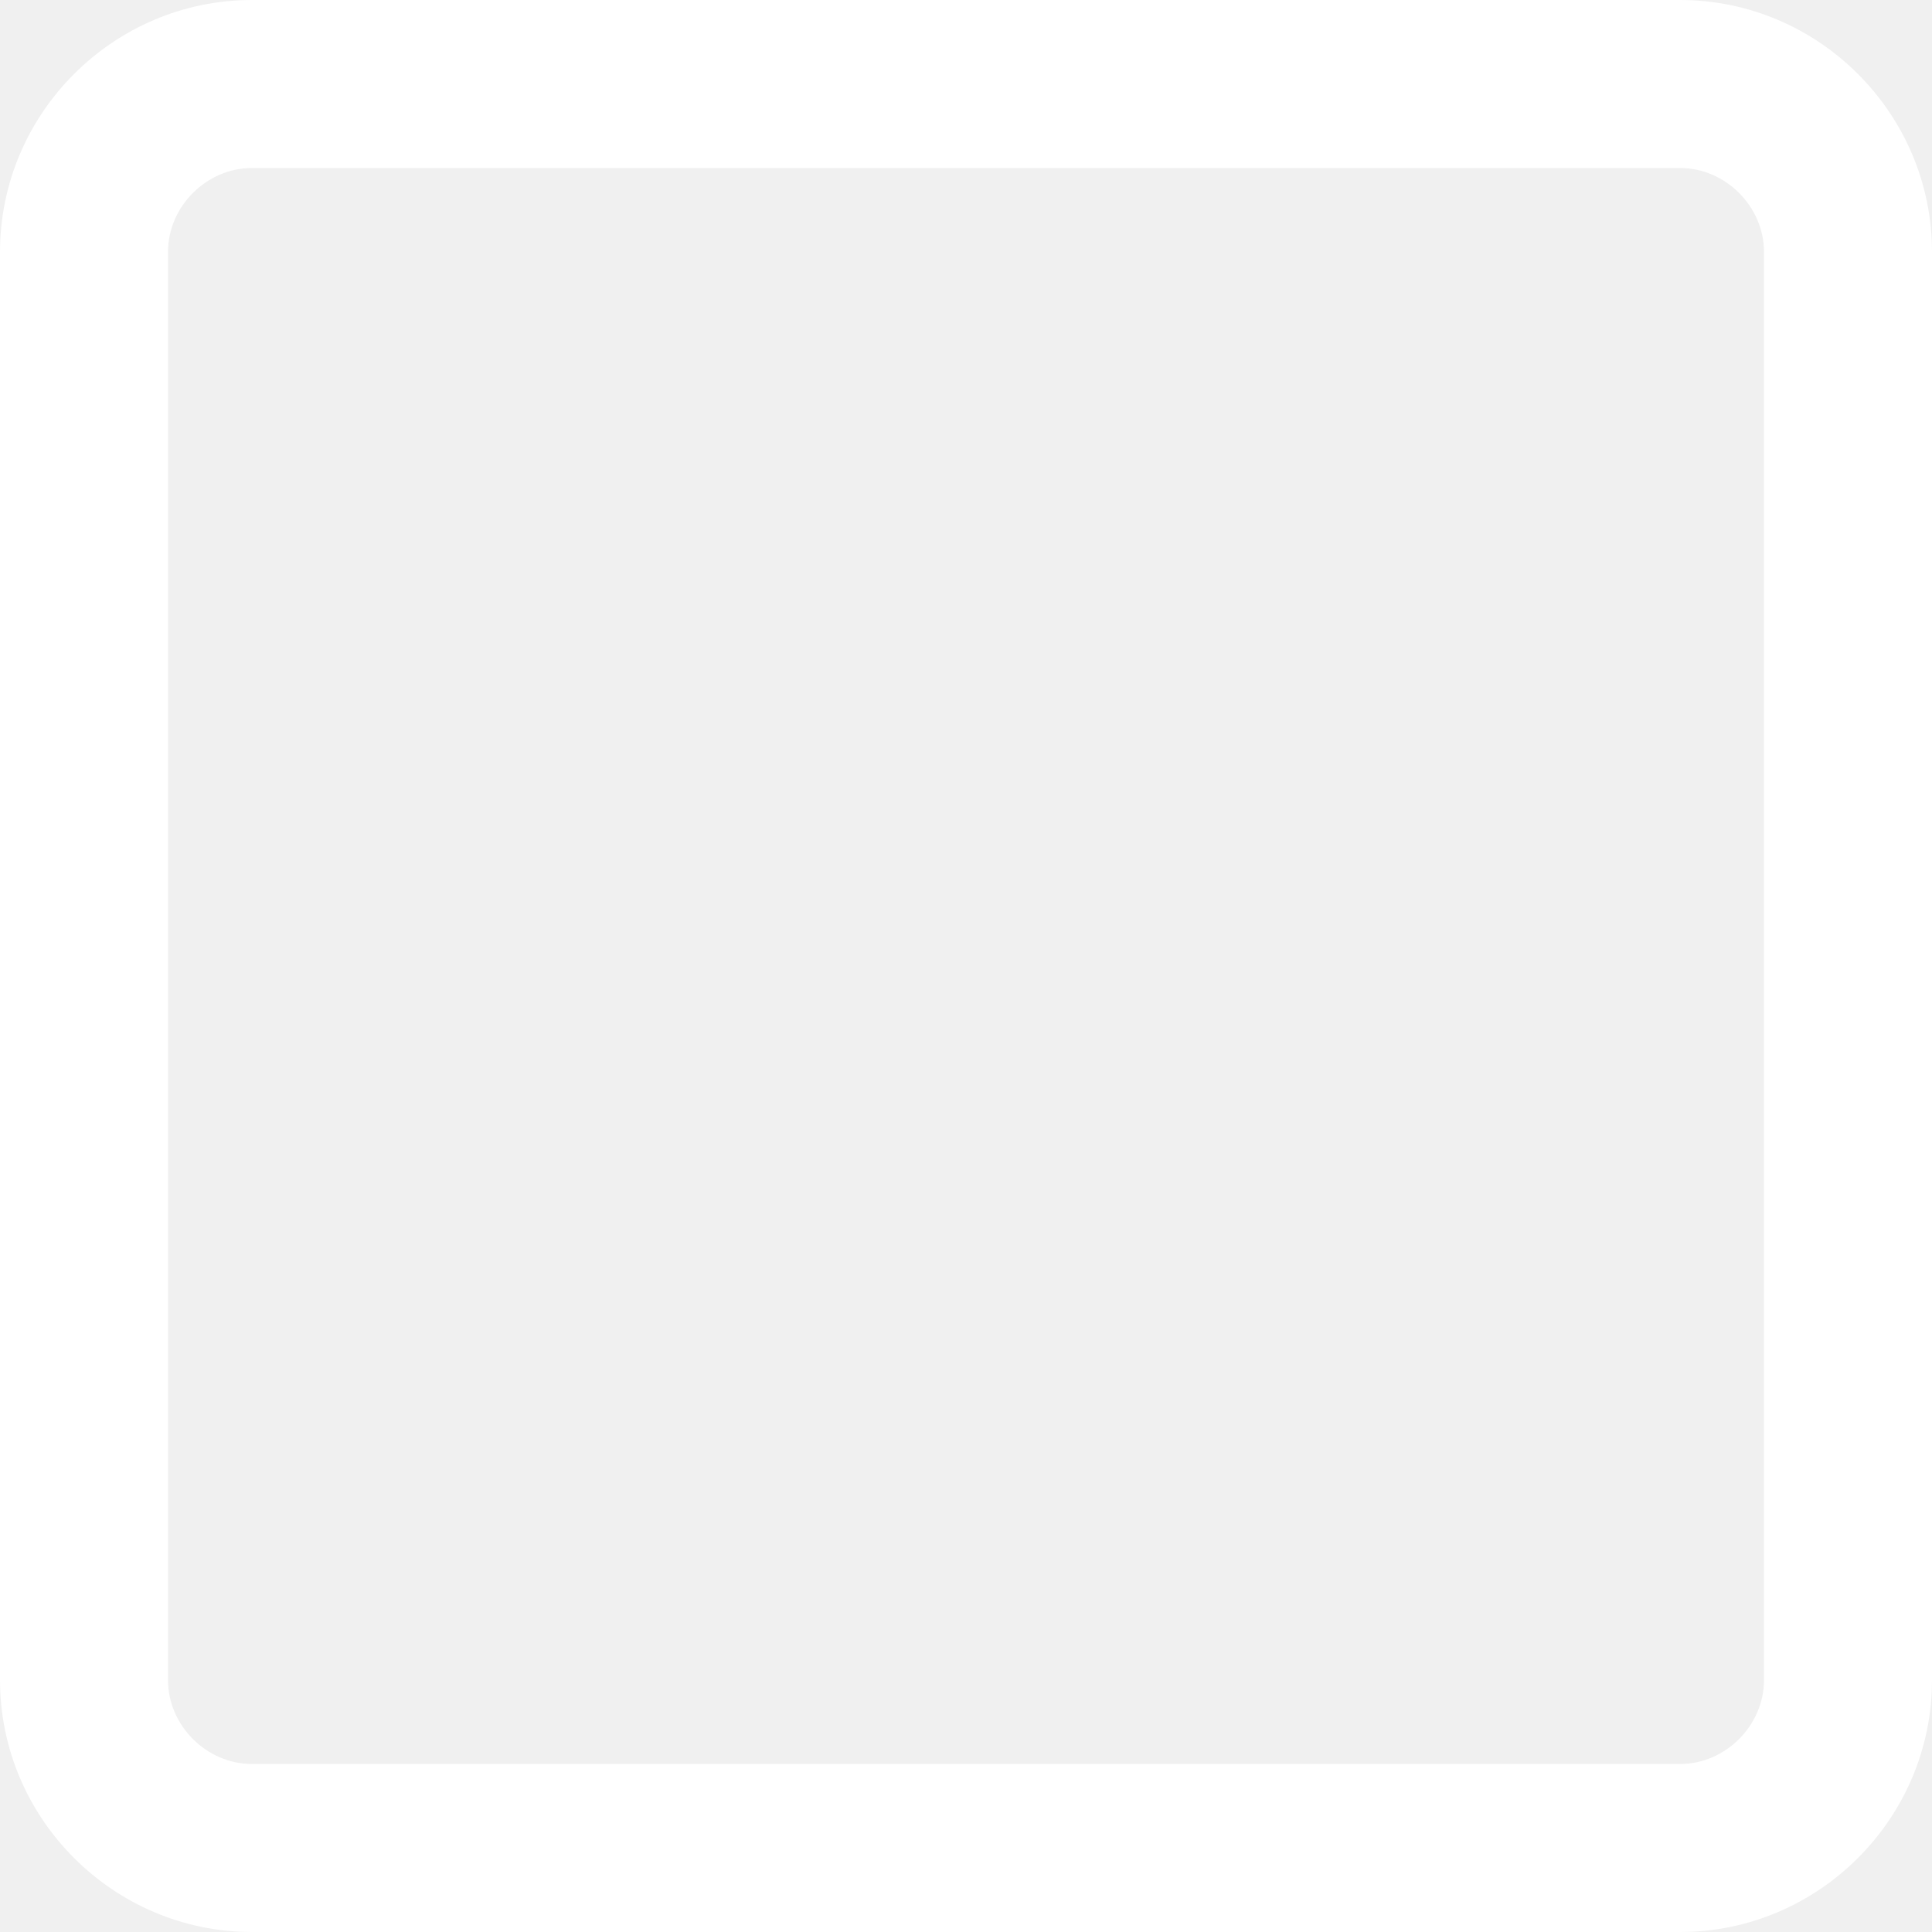
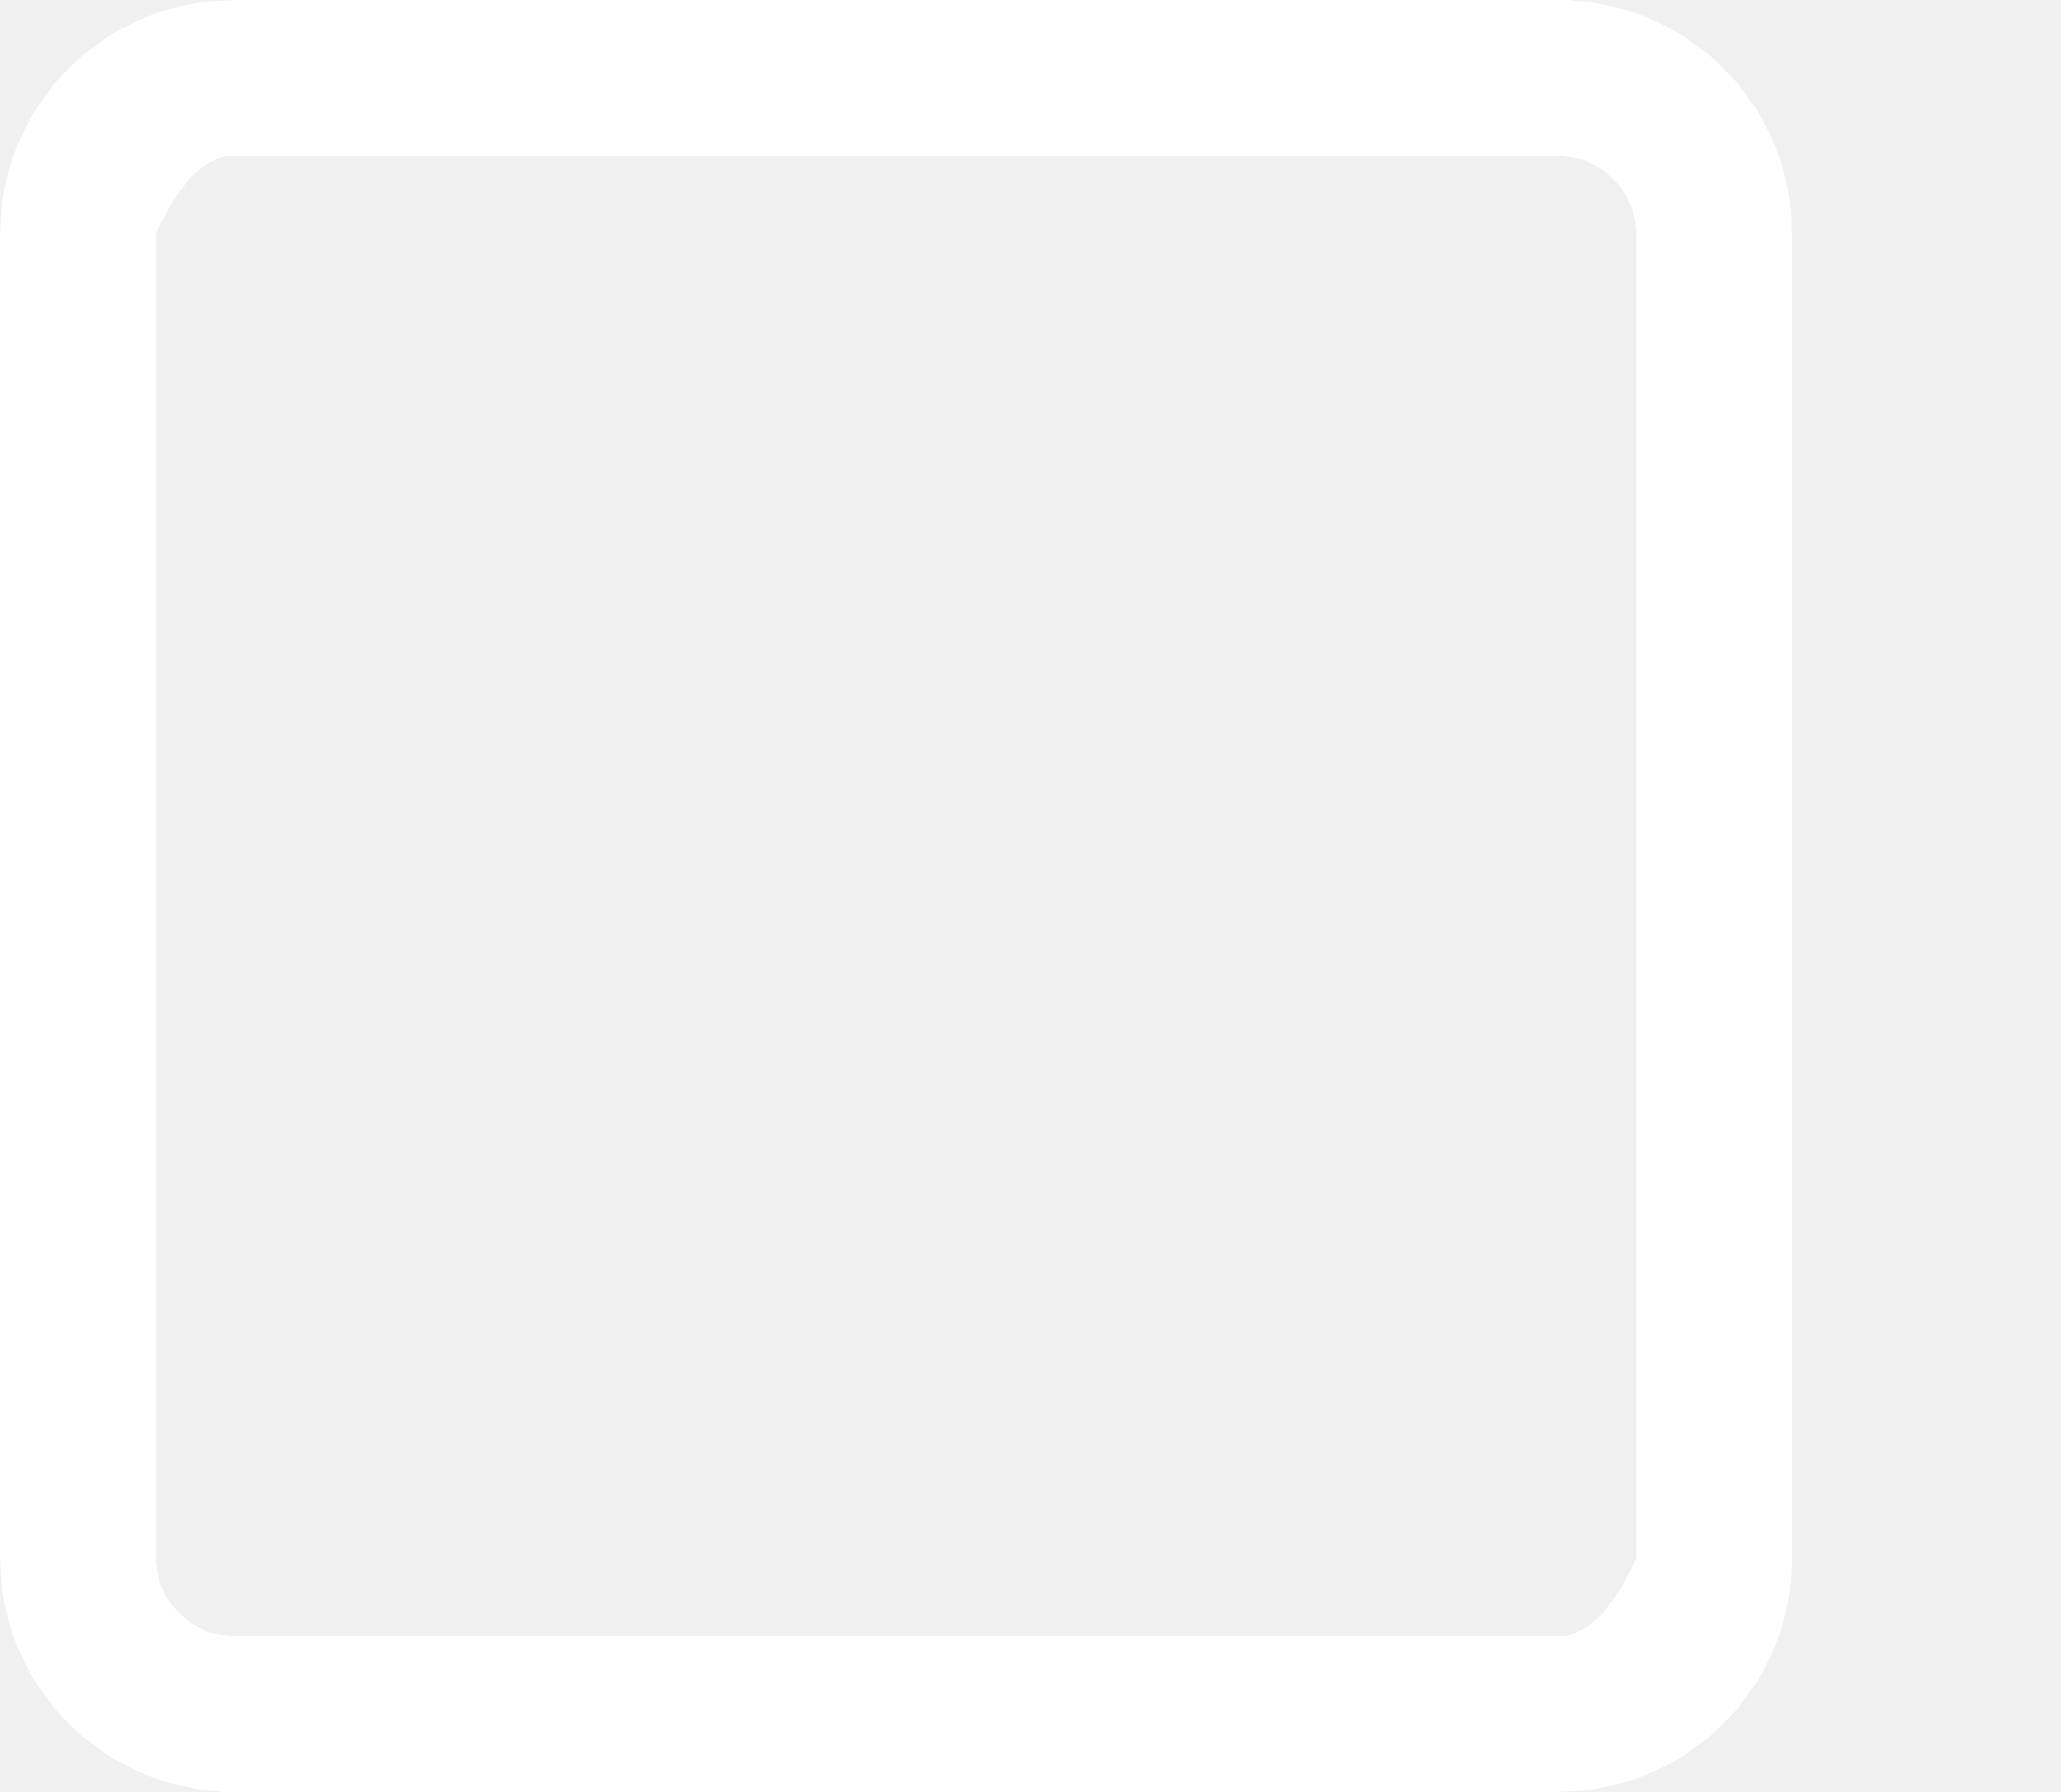
- <svg xmlns="http://www.w3.org/2000/svg" width="23" height="23" viewBox="0 0 23 23">
-   <path fill="#FFFFFF" d="M20 2c.542 0 1 .458 1 1v17c0 .542-.458 1-1 1H3c-.542 0-1-.458-1-1V3c0-.542.458-1 1-1h17m0-2H3C1.35 0 0 1.35 0 3v17c0 1.65 1.35 3 3 3h17c1.65 0 3-1.35 3-3V3c0-1.65-1.35-3-3-3z" />
+ <svg xmlns="http://www.w3.org/2000/svg" xmlns:xlink="http://www.w3.org/1999/xlink" version="1.1" preserveAspectRatio="xMidYMid meet" viewBox="0 0 23 20" width="23" height="20">
+   <defs>
+     <path d="M19.99 17.56L19.98 17.73L19.95 17.89L19.91 18.06L19.87 18.21L19.87 18.21L19.81 18.37L19.74 18.52L19.67 18.66L19.59 18.8L19.49 18.93L19.4 19.06L19.29 19.18L19.18 19.29L19.06 19.4L18.93 19.49L18.8 19.59L18.66 19.67L18.52 19.74L18.37 19.81L18.21 19.87L18.06 19.91L17.89 19.95L17.73 19.98L17.56 19.99L17.39 20L2.61 20L2.55 20L2.5 20L2.48 20L2.44 19.99L2.27 19.98L2.11 19.95L1.94 19.91L1.79 19.87L1.63 19.81L1.48 19.74L1.34 19.67L1.2 19.59L1.07 19.49L0.94 19.4L0.82 19.29L0.71 19.18L0.6 19.06L0.51 18.93L0.41 18.8L0.33 18.66L0.26 18.52L0.19 18.37L0.13 18.21L0.09 18.06L0.05 17.89L0.02 17.73L0.01 17.56L0 17.39L0 2.61L0.01 2.44L0.01 2.44L0.02 2.27L0.05 2.11L0.09 1.94L0.13 1.79L0.15 1.74L0.19 1.63L0.26 1.48L0.33 1.34L0.41 1.2L0.51 1.07L0.6 0.94L0.6 0.94L0.71 0.82L0.82 0.71L0.94 0.6L1.07 0.51L1.2 0.41L1.34 0.33L1.34 0.33L1.48 0.26L1.63 0.19L1.63 0.19L1.79 0.13L1.79 0.13L1.94 0.09L1.94 0.09L2.1 0.05L2.11 0.05L2.27 0.02L2.44 0.01L2.61 0L17.39 0L17.45 0L17.5 0L17.52 0L17.56 0.01L17.73 0.02L17.89 0.05L18.06 0.09L18.21 0.13L18.37 0.19L18.52 0.26L18.66 0.33L18.8 0.41L18.93 0.51L19.06 0.6L19.18 0.71L19.29 0.82L19.4 0.94L19.49 1.07L19.59 1.2L19.67 1.34L19.74 1.48L19.81 1.63L19.87 1.79L19.91 1.94L19.95 2.11L19.98 2.27L19.99 2.44L20 2.61L20 17.39L20 17.45L19.99 17.56ZM1.75 17.5L1.76 17.56L1.77 17.61L1.78 17.66L1.8 17.71L1.83 17.76L1.85 17.81L1.88 17.86L1.91 17.9L1.94 17.94L1.98 17.98L2.02 18.02L2.06 18.06L2.1 18.09L2.14 18.12L2.19 18.15L2.24 18.17L2.29 18.2L2.34 18.22L2.39 18.23L2.44 18.24L2.5 18.25L2.55 18.26L2.61 18.26L17.39 18.26L17.43 18.26L17.47 18.26L17.5 18.25L17.54 18.24L17.58 18.23L17.61 18.21L17.65 18.19L17.69 18.17L17.72 18.15L17.76 18.12L17.79 18.09L17.83 18.06L17.86 18.03L17.9 17.99L17.93 17.95L17.96 17.9L18 17.86L18.03 17.81L18.07 17.76L18.1 17.7L18.13 17.65L18.16 17.59L18.2 17.52L18.23 17.46L18.26 17.39L18.26 2.61L18.26 2.55L18.25 2.5L18.24 2.44L18.23 2.39L18.22 2.34L18.2 2.29L18.17 2.24L18.15 2.19L18.12 2.14L18.09 2.1L18.06 2.06L18.02 2.02L17.98 1.98L17.94 1.94L17.9 1.91L17.86 1.88L17.81 1.85L17.76 1.83L17.71 1.8L17.66 1.78L17.61 1.77L17.56 1.76L17.5 1.75L17.45 1.74L17.39 1.74L2.61 1.74L2.57 1.74L2.53 1.74L2.5 1.75L2.46 1.76L2.42 1.77L2.39 1.79L2.35 1.81L2.31 1.83L2.28 1.85L2.24 1.88L2.21 1.91L2.17 1.94L2.14 1.97L2.1 2.01L2.07 2.05L2.04 2.1L2 2.14L1.97 2.19L1.93 2.24L1.9 2.3L1.87 2.35L1.84 2.41L1.8 2.48L1.77 2.54L1.74 2.61L1.74 17.39L1.74 17.45L1.75 17.5Z" id="d1Mtokn2XL" />
+   </defs>
+   <g>
+     <g>
+       <use xlink:href="#d1Mtokn2XL" opacity="1" fill="#ffffff" fill-opacity="1" />
+     </g>
+   </g>
</svg>
